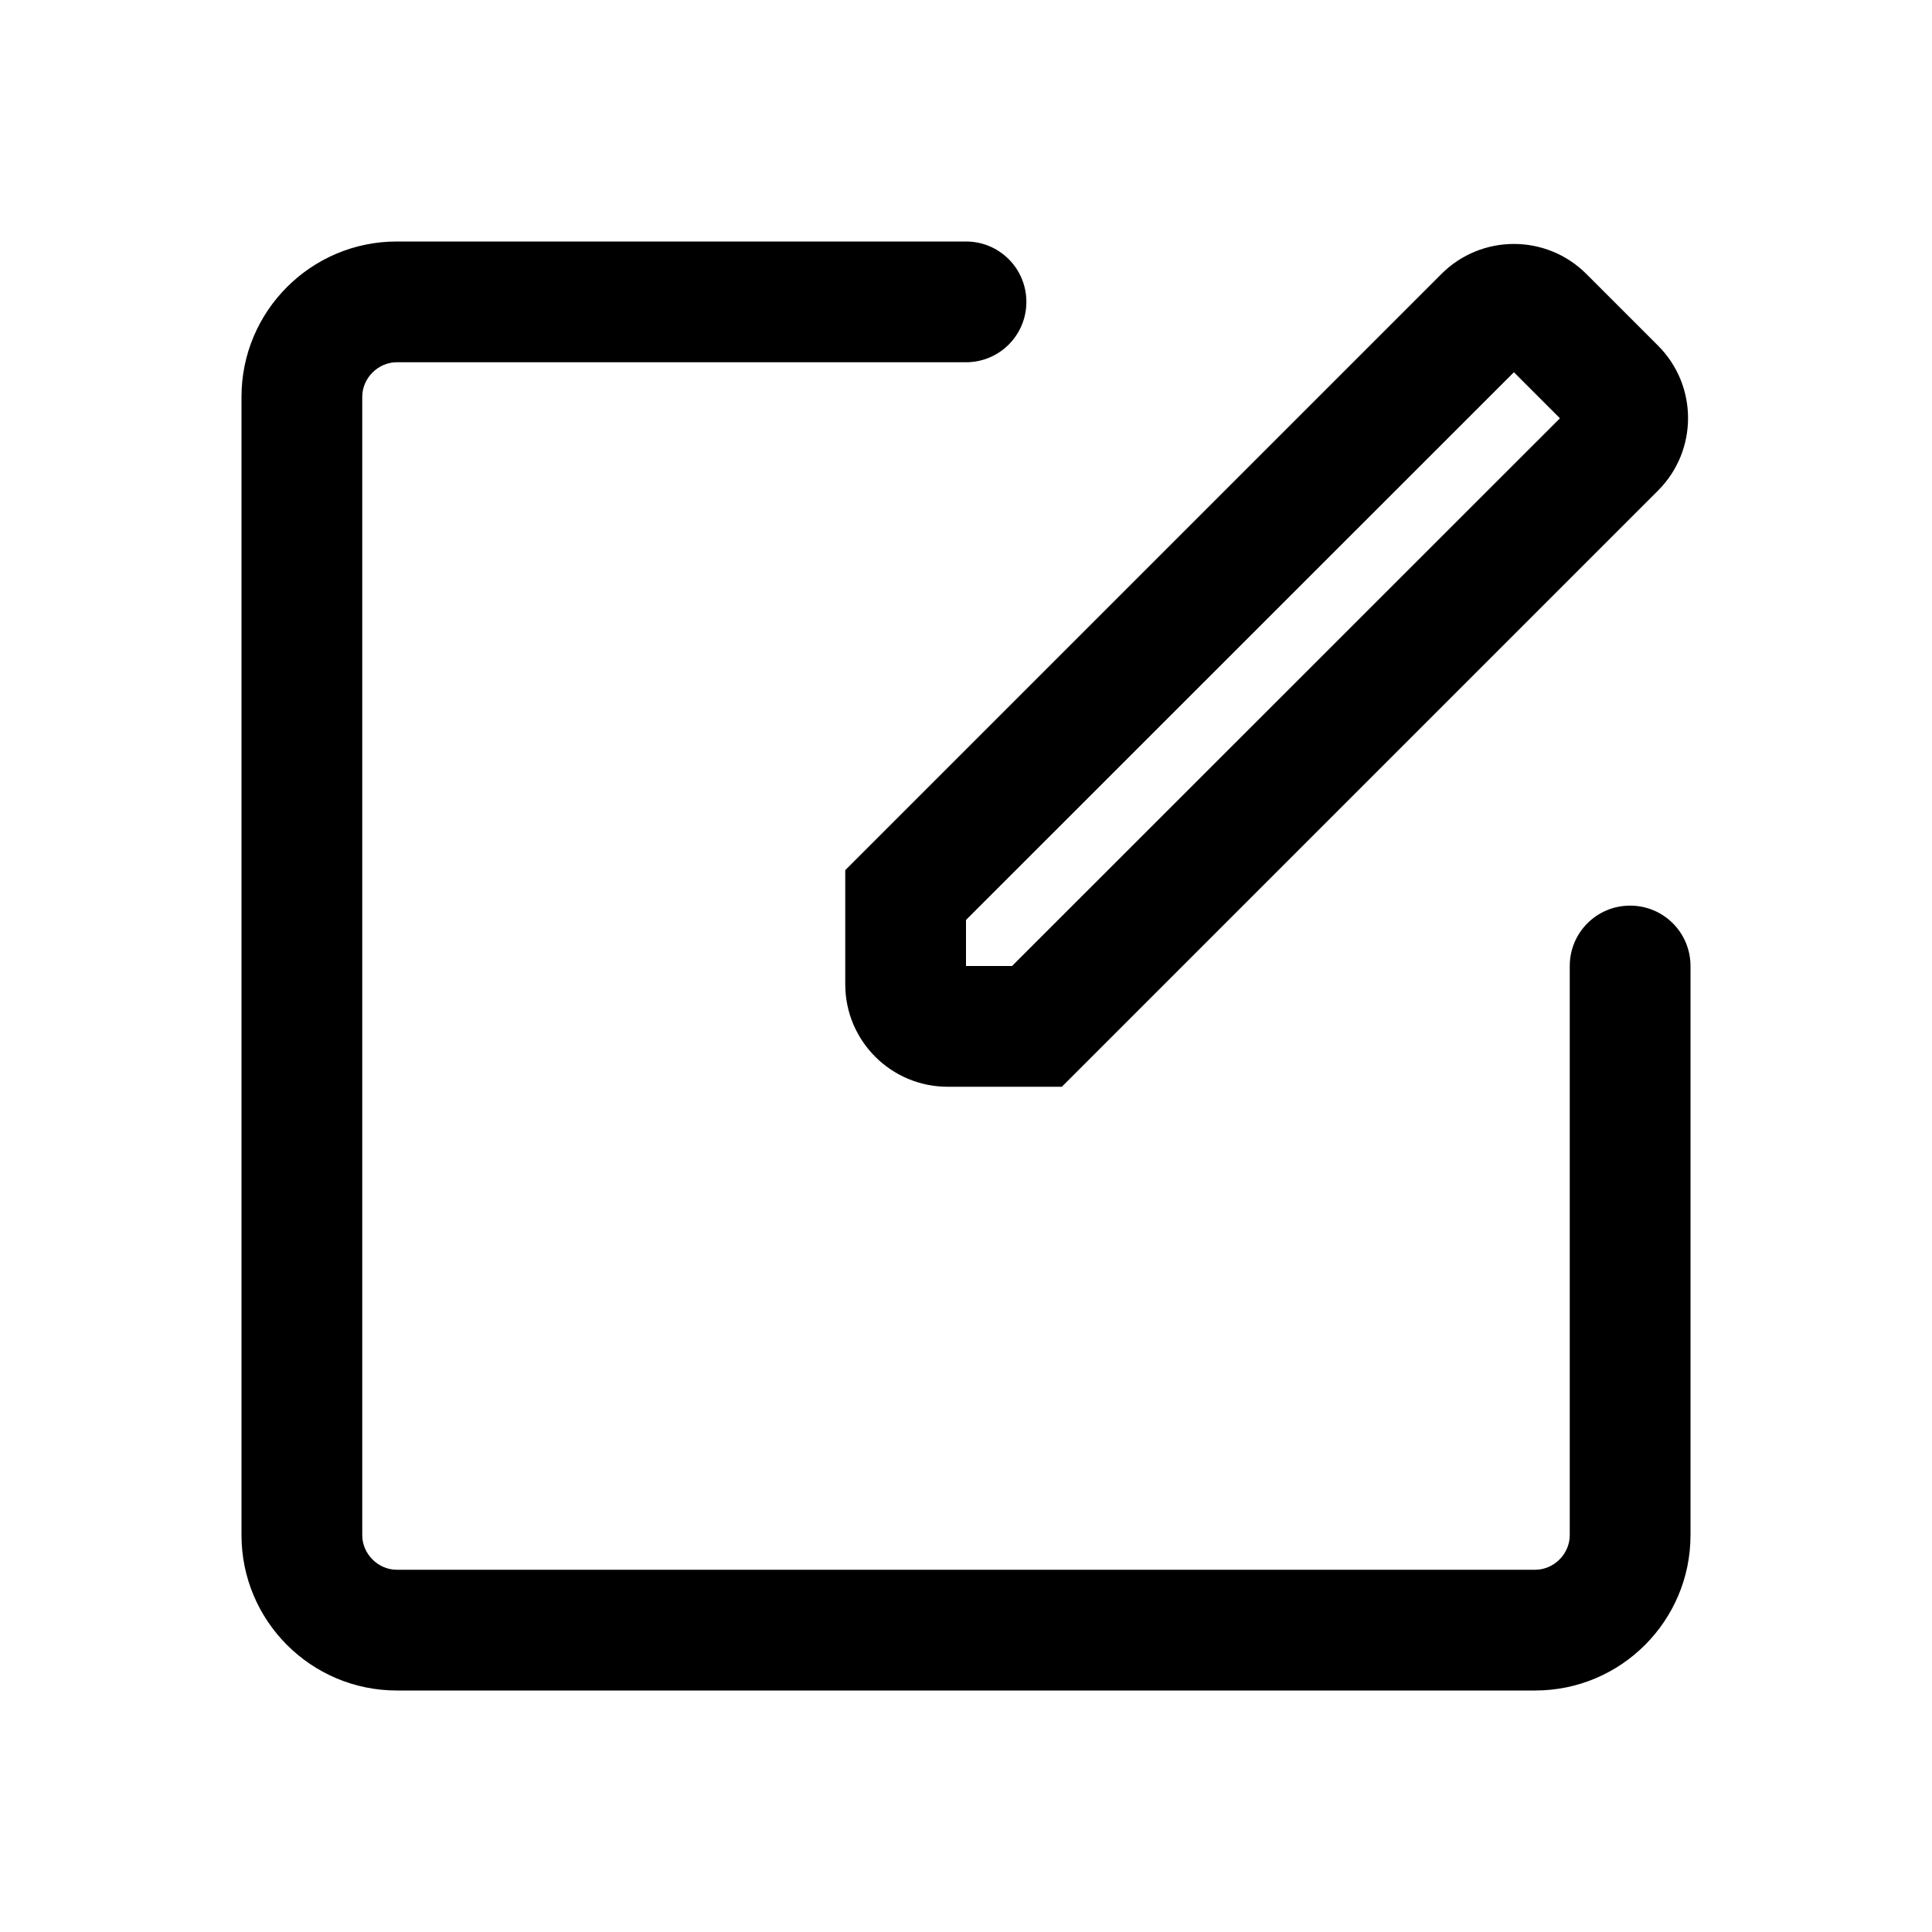
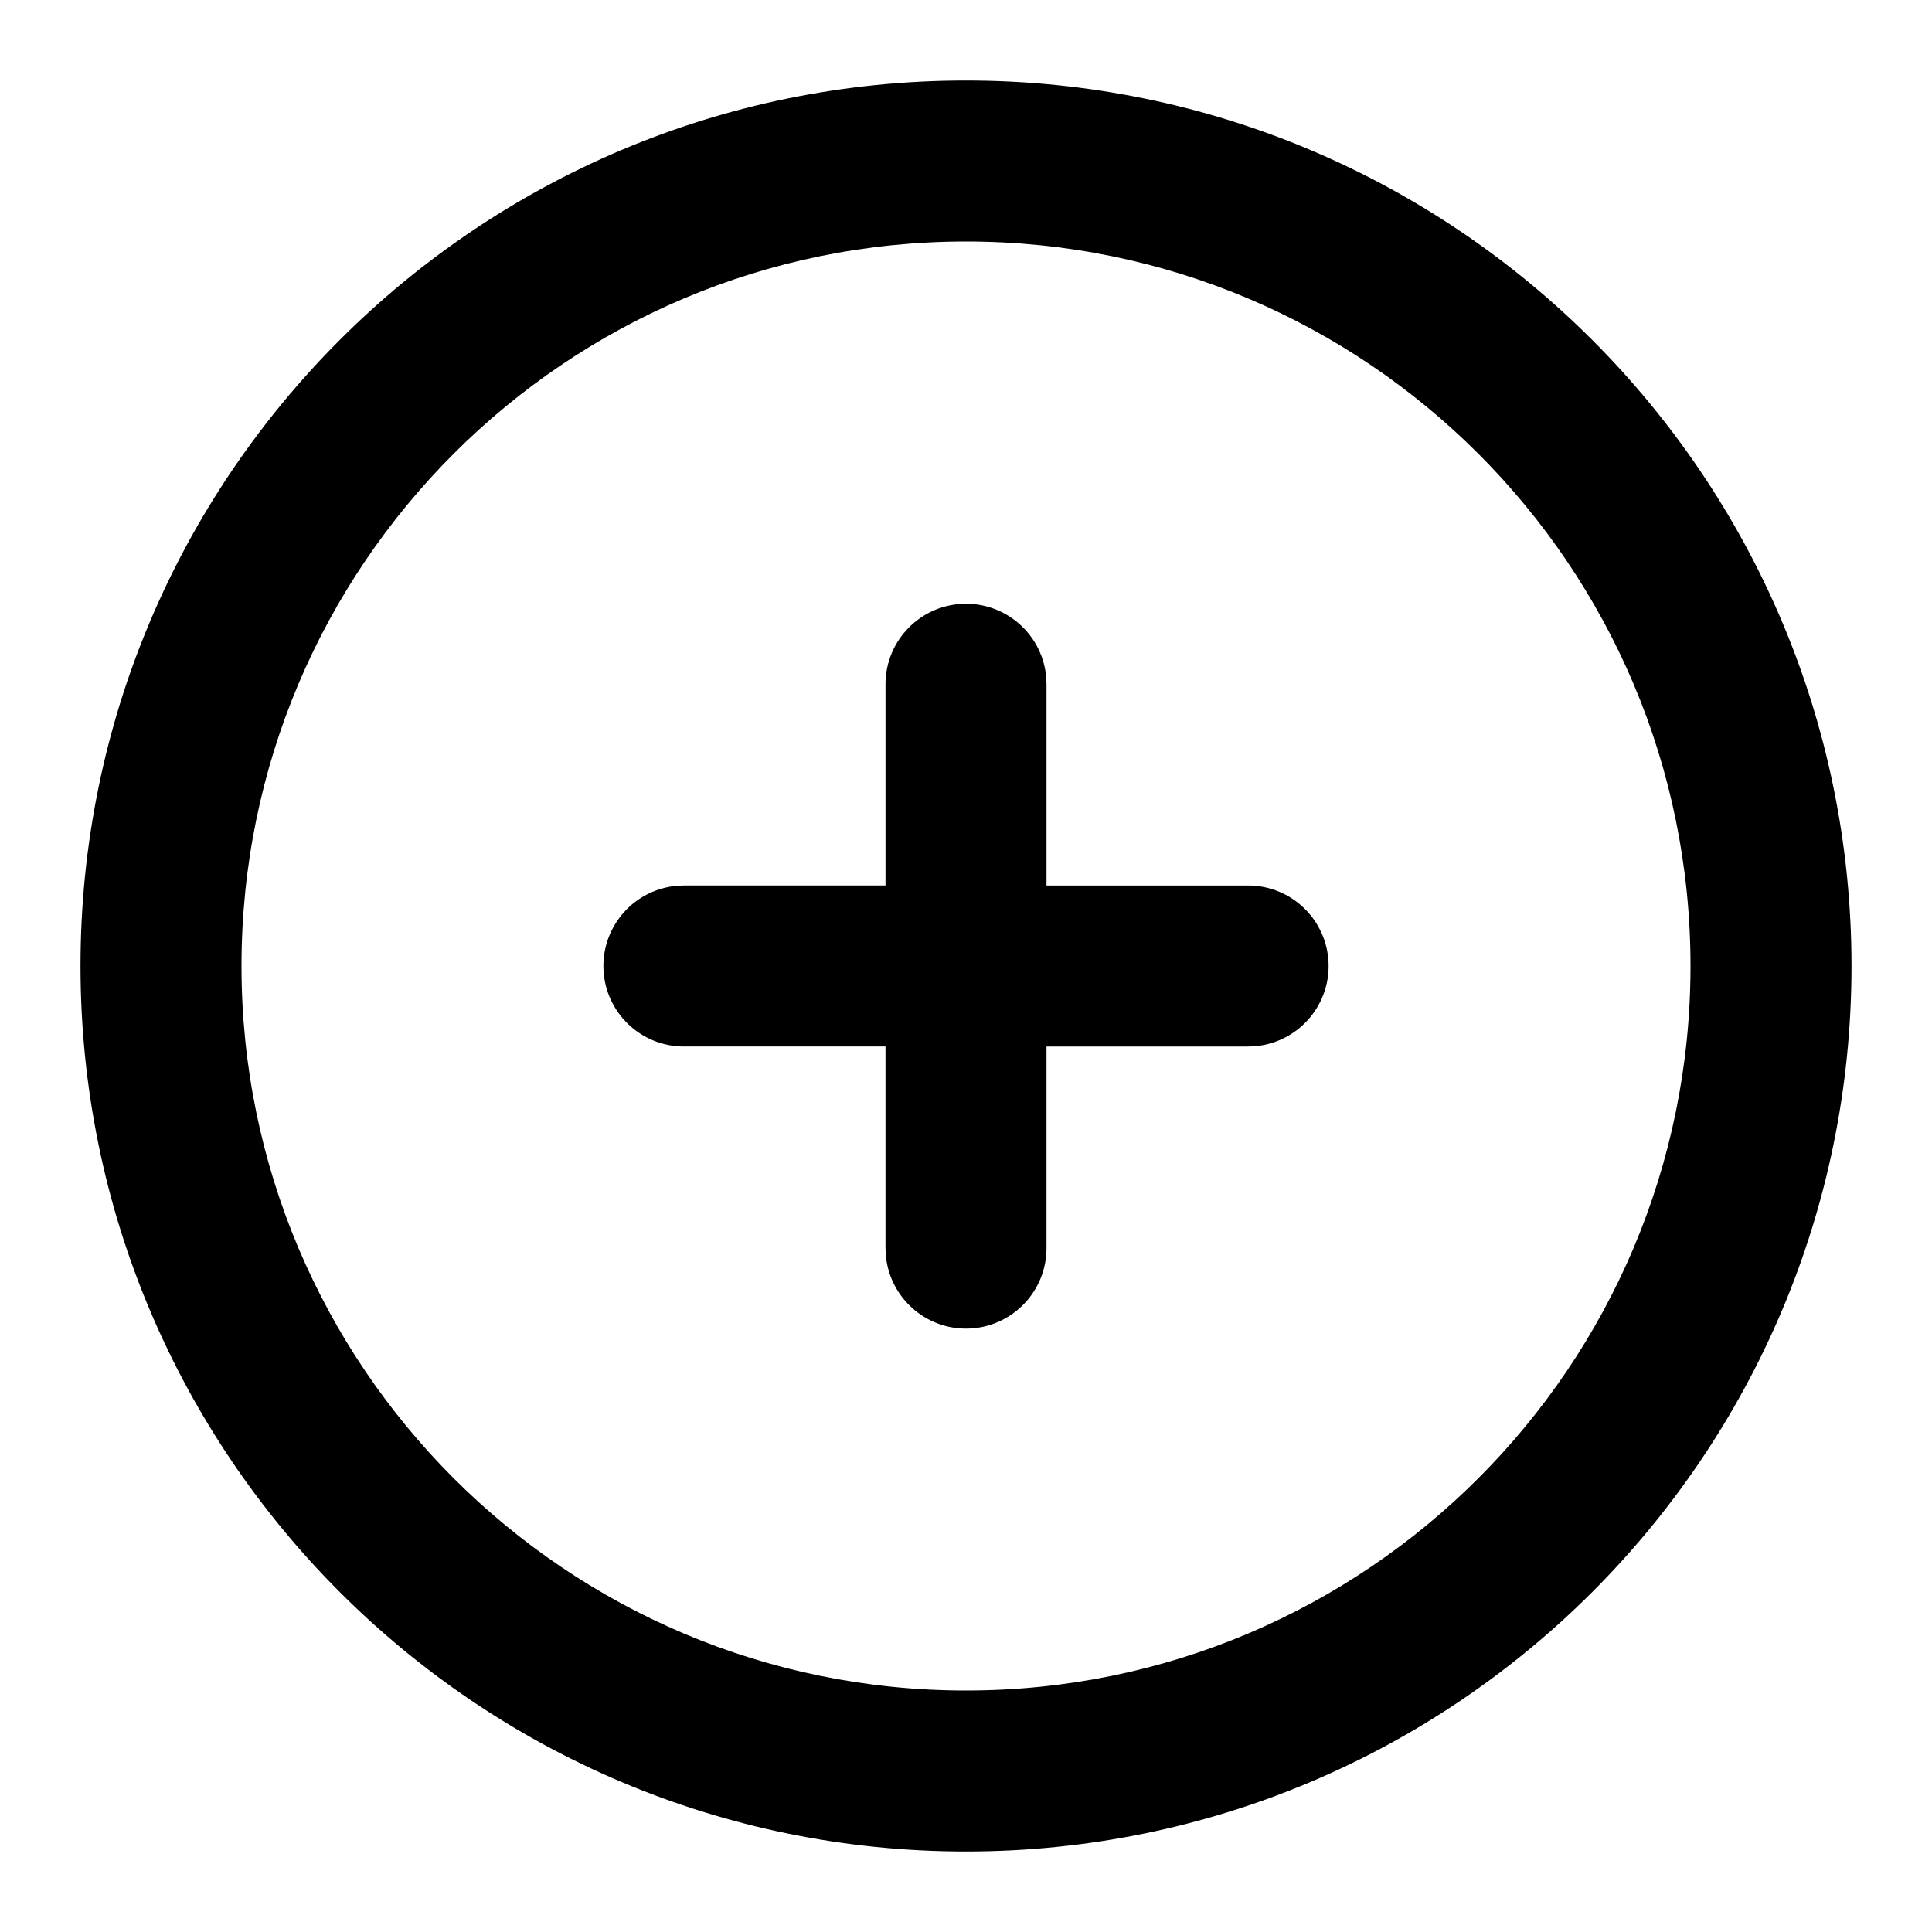
- <svg xmlns="http://www.w3.org/2000/svg" class="icon" style="width: 1em;height: 1em;vertical-align: middle;fill: currentColor;overflow: hidden;" viewBox="0 0 1024 1024" version="1.1" p-id="2168">
-   <path d="M813.7 896H210.3c-45.4 0-82.3-36.9-82.3-82.3V210.3c0-45.4 36.9-82.3 82.3-82.3H512c17.7 0 32 14.3 32 32s-14.3 32-32 32H210.3c-9.9 0-18.3 8.4-18.3 18.3v603.4c0 9.9 8.4 18.3 18.3 18.3h603.4c9.9 0 18.3-8.4 18.3-18.3V512c0-17.7 14.3-32 32-32s32 14.3 32 32v301.7c0 45.4-36.9 82.3-82.3 82.3zM802.4 197.3l24.4 24.4L536.4 512H512v-24.4l290.4-290.3m0-68c-13.9 0-27.8 5.3-38.4 15.9l-316 316v60.5c0 30 24.3 54.3 54.3 54.3h60.5l316-316c21.2-21.2 21.2-55.6 0-76.8l-38-38c-10.6-10.6-24.5-15.9-38.4-15.9z" p-id="2169" />
+ <svg xmlns="http://www.w3.org/2000/svg" class="icon" style="width: 1em;height: 1em;vertical-align: middle;fill: currentColor;overflow: hidden;" viewBox="0 0 1024 1024" version="1.1" p-id="36072">
+   <path d="M512 42.667c259.2 0 469.333 210.133 469.333 469.333s-210.133 469.333-469.333 469.333S42.667 771.2 42.667 512 252.8 42.667 512 42.667z m0 85.333C299.925 128 128 299.925 128 512s171.925 384 384 384 384-171.925 384-384S724.075 128 512 128z m0 192a42.667 42.667 0 0 1 42.56 39.467L554.667 362.667v106.667h106.667a42.667 42.667 0 0 1 3.2 85.227L661.333 554.667h-106.667v106.667a42.667 42.667 0 0 1-85.227 3.2L469.333 661.333v-106.667h-106.667a42.667 42.667 0 0 1-3.2-85.227L362.667 469.333h106.667v-106.667a42.667 42.667 0 0 1 42.667-42.667z" fill="#000000" p-id="36073" />
</svg>
